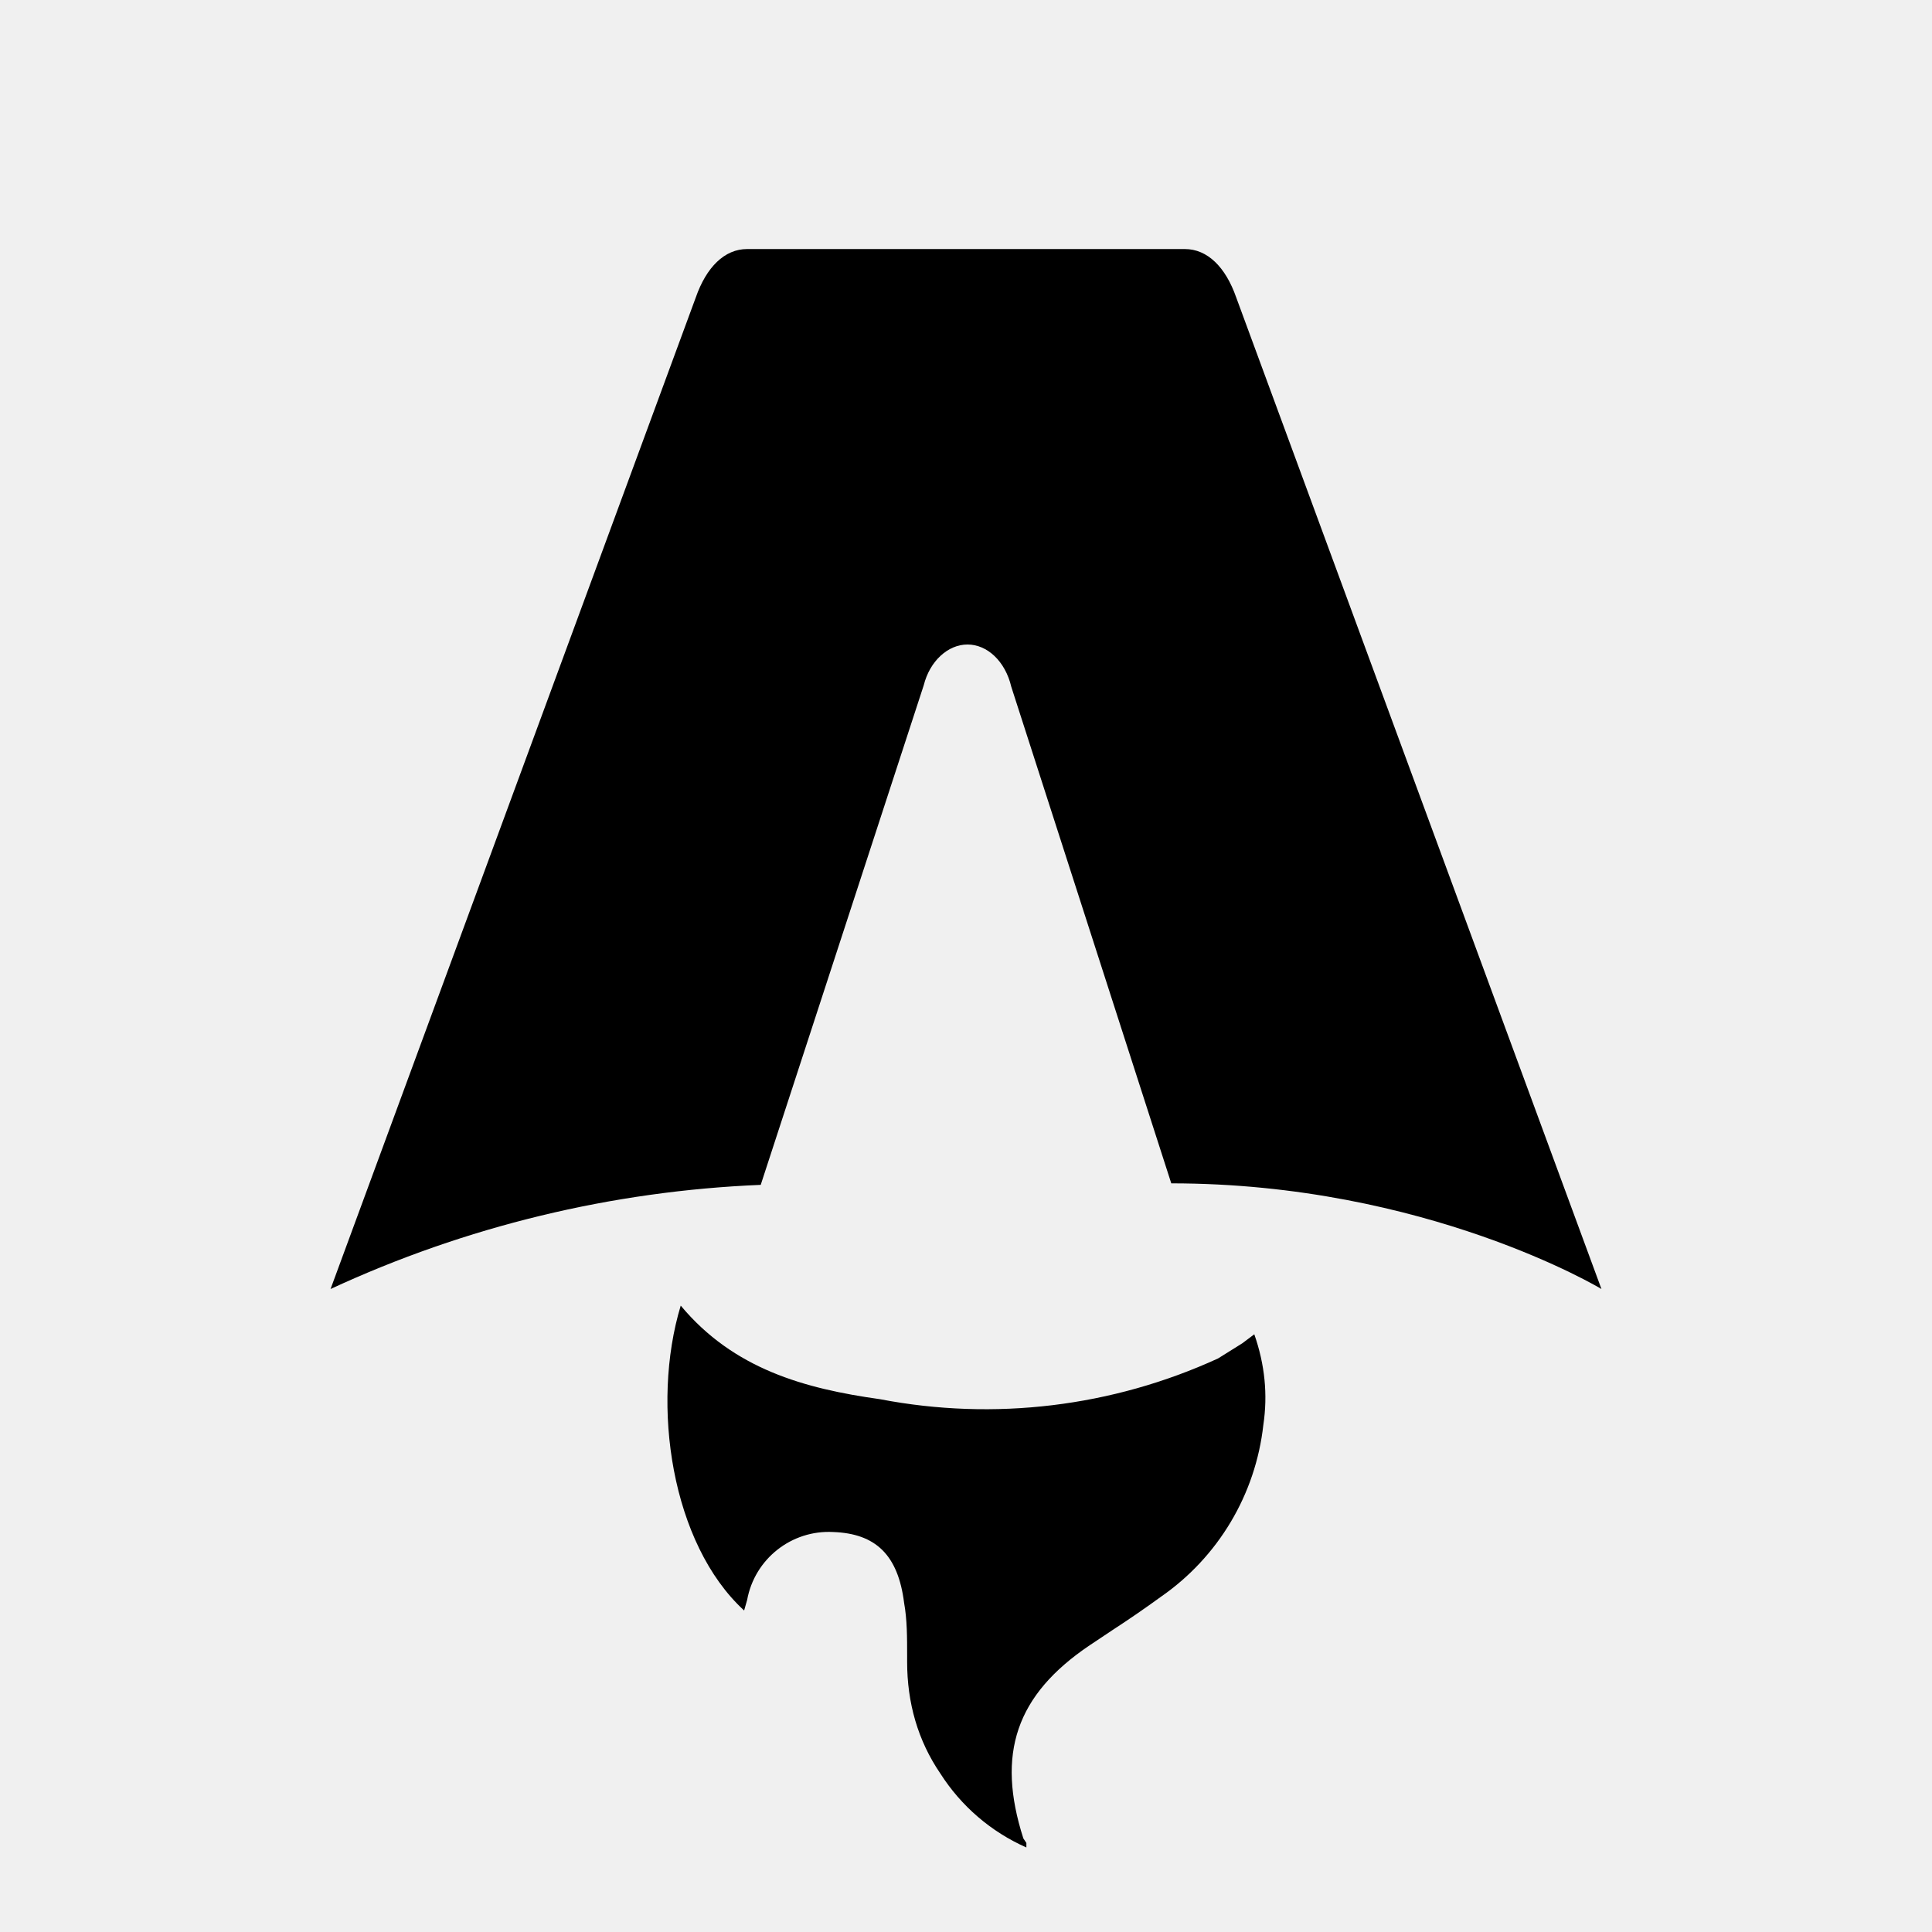
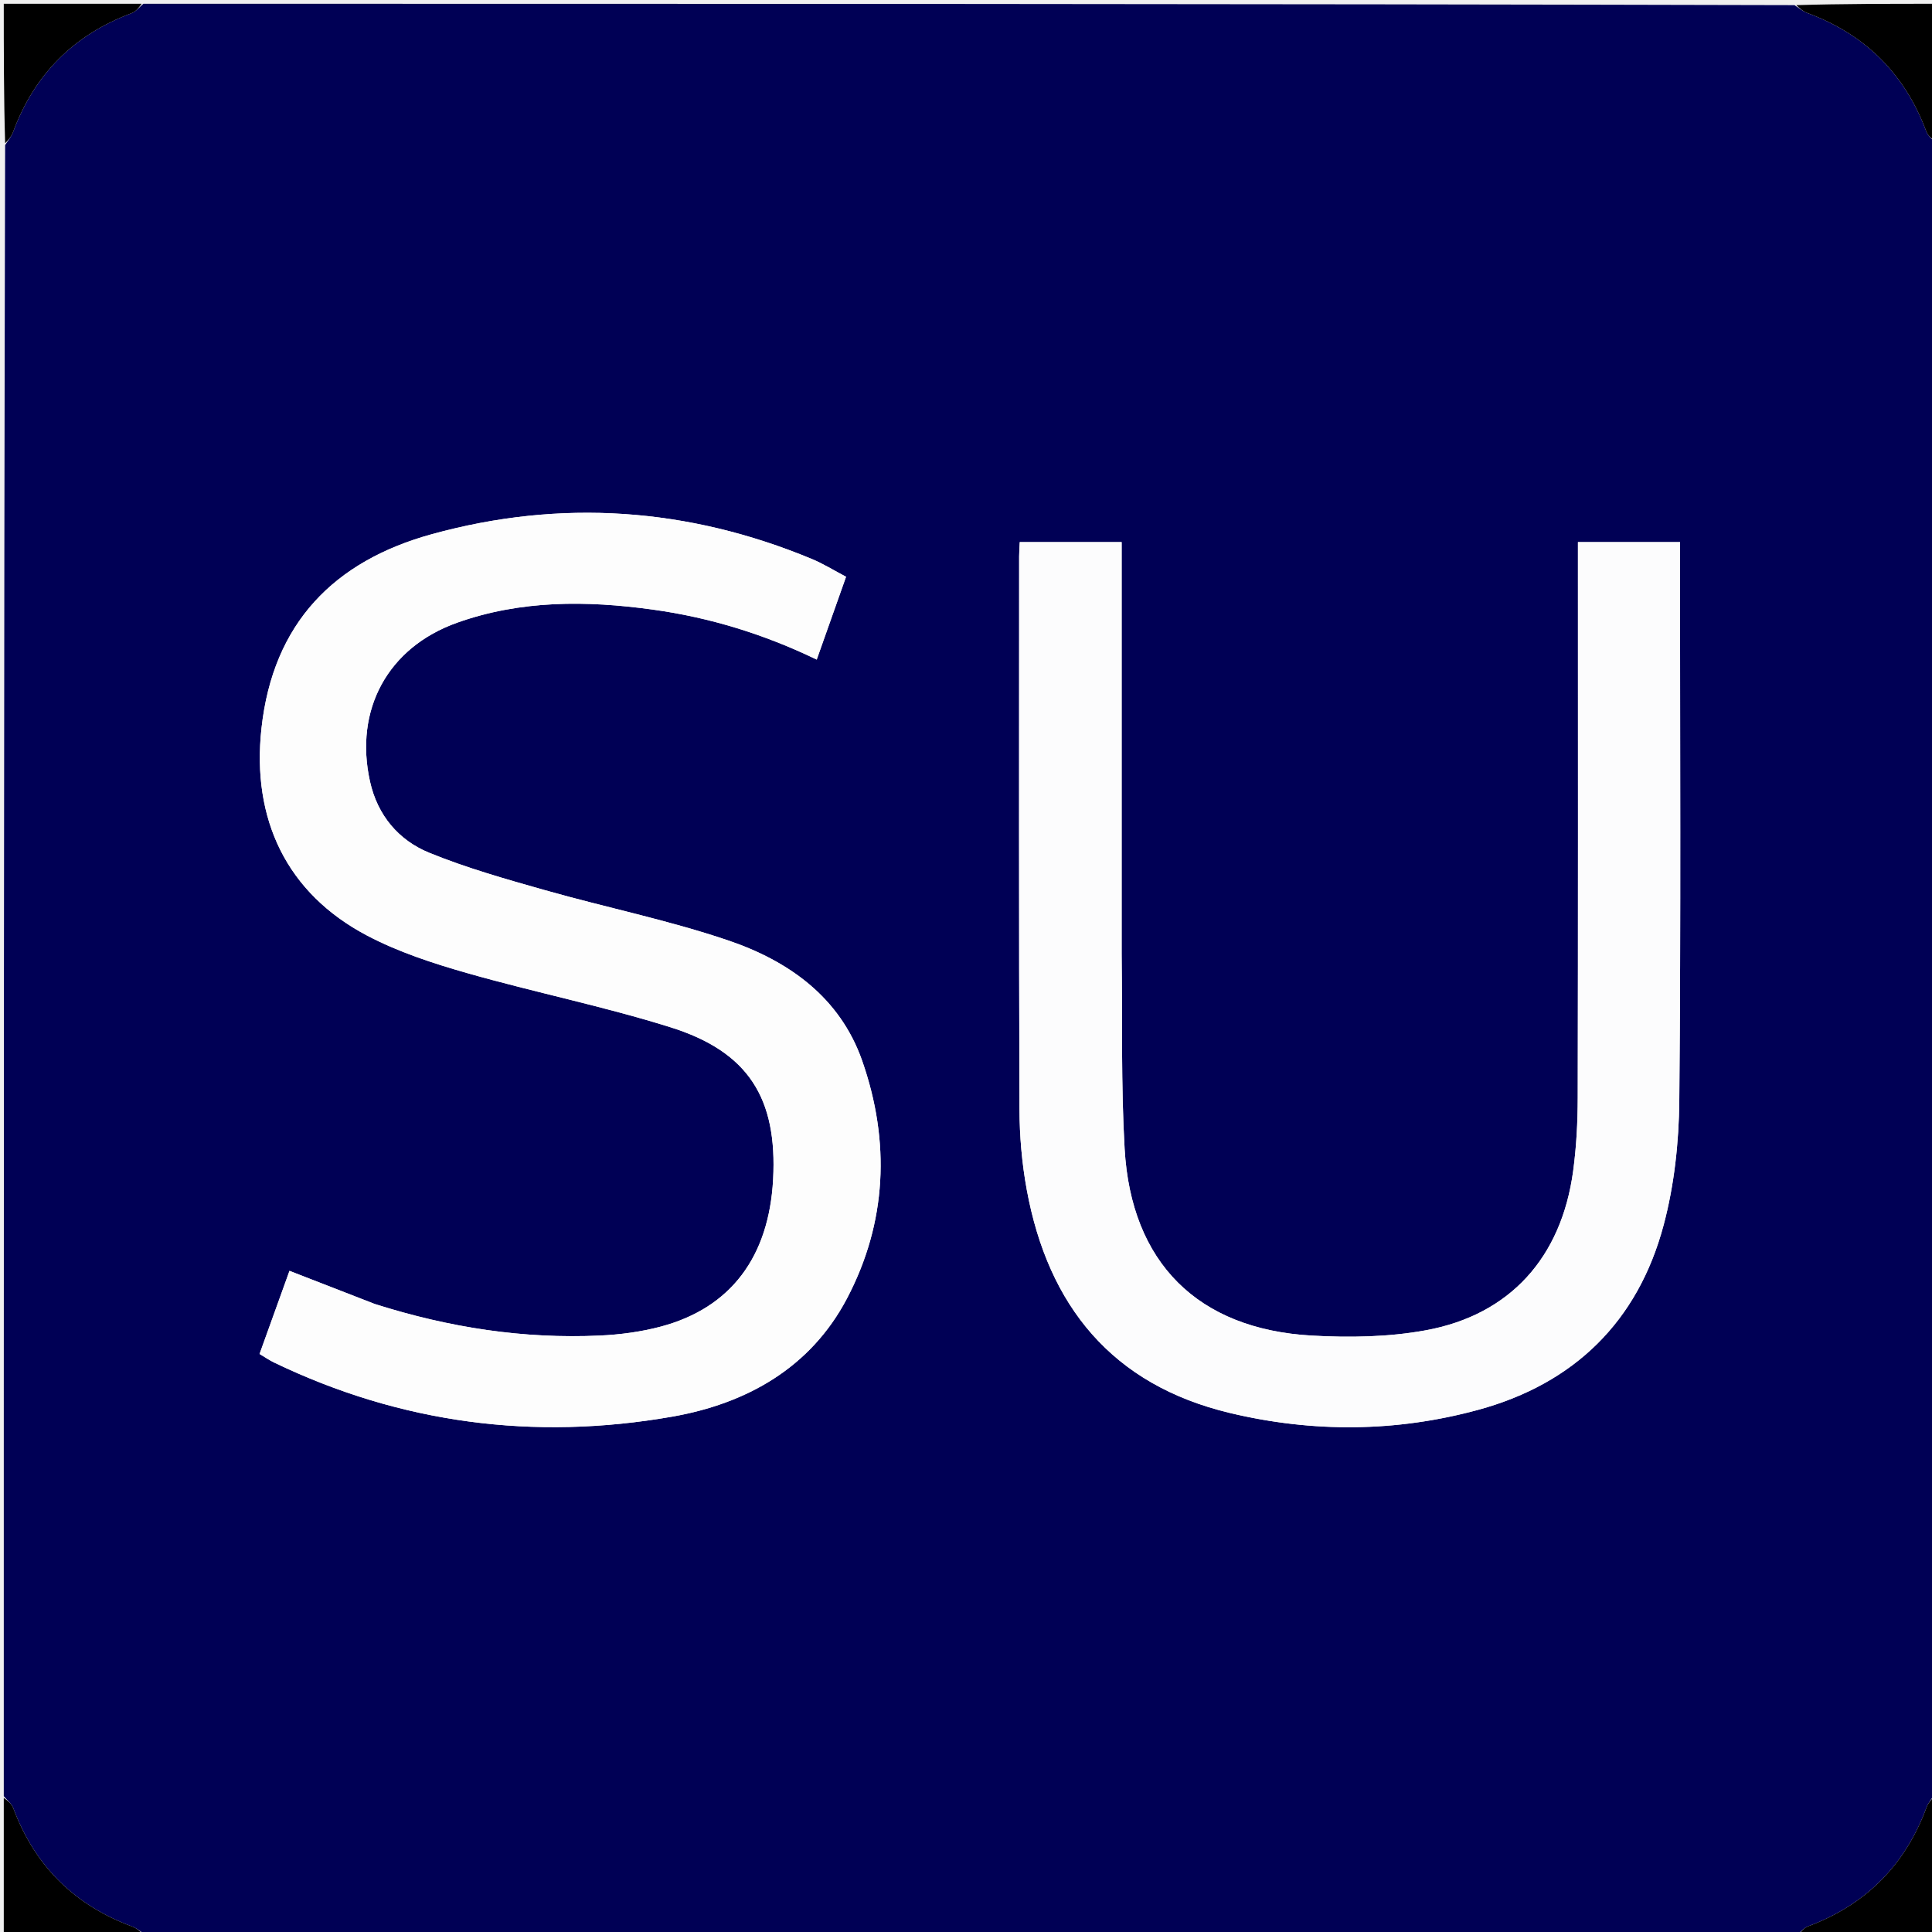
- <svg xmlns="http://www.w3.org/2000/svg" fill="none" viewBox="0 0 128 128">
-   <path d="M50.4 78.5a75.1 75.1 0 0 0-28.5 6.9l24.2-65.7c.7-2 1.9-3.2 3.4-3.2h29c1.5 0 2.7 1.2 3.4 3.2l24.2 65.7s-11.6-7-28.5-7L67 45.5c-.4-1.7-1.6-2.8-2.9-2.8-1.3 0-2.5 1.1-2.9 2.7L50.4 78.5Zm-1.1 28.2Zm-4.2-20.2c-2 6.6-.6 15.8 4.2 20.2a17.5 17.5 0 0 1 .2-.7 5.5 5.5 0 0 1 5.7-4.5c2.8.1 4.3 1.5 4.7 4.7.2 1.1.2 2.3.2 3.5v.4c0 2.7.7 5.2 2.2 7.4a13 13 0 0 0 5.7 4.9v-.3l-.2-.3c-1.8-5.6-.5-9.5 4.4-12.8l1.5-1a73 73 0 0 0 3.2-2.2 16 16 0 0 0 6.8-11.4c.3-2 .1-4-.6-6l-.8.6-1.6 1a37 37 0 0 1-22.4 2.7c-5-.7-9.7-2-13.2-6.2Z" />
-   <style>
-         path { fill: #000; }
-         @media (prefers-color-scheme: dark) {
-             path { fill: #FFF; }
-         }
-     </style>
+ <svg xmlns="http://www.w3.org/2000/svg" version="1.1" id="Layer_1" x="0px" y="0px" width="100%" viewBox="0 0 512 512" enable-background="new 0 0 512 512" xml:space="preserve">
+   <path fill="#000055" opacity="1" stroke="none" d=" M1,476   C1,330.309 1,184.619 1.362,38.437   C2.298,37.003 3.045,36.123 3.42,35.106   C9.068,19.757 19.507,9.226 34.851,3.504   C36.046,3.058 36.957,1.852 38,1   C183.691,1 329.382,1 475.563,1.362   C476.997,2.298 477.877,3.045 478.894,3.42   C494.243,9.068 504.774,19.507 510.496,34.851   C510.942,36.046 512.148,36.957 513,38   C513,183.691 513,329.382 512.638,475.563   C511.702,476.997 510.955,477.877 510.58,478.894   C504.932,494.243 494.493,504.774 479.149,510.496   C477.954,510.942 477.043,512.148 476,513   C330.309,513 184.619,513 38.437,512.638   C37.003,511.702 36.123,510.955 35.106,510.58   C19.757,504.932 9.226,494.493 3.504,479.149   C3.058,477.954 1.852,477.043 1,476  M99.164,345.505   C91.793,342.643 84.422,339.781 76.716,336.788   C74.03,344.245 71.415,351.507 68.782,358.815   C70.321,359.727 71.414,360.49 72.6,361.062   C106.219,377.258 141.592,381.831 178.124,375.43   C197.845,371.974 214.797,362.503 224.476,344.076   C235.052,323.941 235.962,302.522 228.503,281.159   C222.615,264.297 209.008,254.658 192.973,249.219   C177.126,243.843 160.601,240.492 144.469,235.919   C134.119,232.986 123.695,230.051 113.762,225.995   C105.614,222.668 100.052,216.064 98.061,207.132   C93.816,188.092 102.763,171.571 121.142,165.025   C138.034,159.008 155.467,159.131 172.954,161.542   C188.013,163.619 202.423,168.032 216.441,174.797   C219.069,167.377 221.593,160.248 224.215,152.846   C220.982,151.152 218.156,149.384 215.119,148.123   C182.319,134.506 148.581,132.161 114.448,141.562   C88.553,148.694 72.342,165.104 69.29,193.043   C66.67,217.031 75.908,236.685 97.285,247.938   C105.57,252.298 114.719,255.285 123.768,257.869   C141.657,262.977 159.969,266.672 177.702,272.24   C198.363,278.728 206.034,291.059 204.883,312.552   C203.783,333.087 193.68,346.593 175.182,351.543   C169.924,352.95 164.384,353.687 158.938,353.937   C138.786,354.863 119.12,351.856 99.164,345.505  M297.248,252.5   C297.248,216.239 297.248,179.979 297.248,143.657   C287.849,143.657 279.106,143.657 270.246,143.657   C270.18,145.127 270.084,146.277 270.084,147.428   C270.079,196.259 270.006,245.091 270.172,293.921   C270.196,301.049 270.814,308.273 272.102,315.279   C277.764,346.083 294.713,367.007 325.97,374.462   C347.887,379.689 369.974,379.55 391.73,373.624   C417.224,366.681 434.07,350.175 440.872,324.683   C443.709,314.05 444.928,302.707 445.03,291.67   C445.467,244.009 445.217,196.342 445.218,148.678   C445.218,147.055 445.218,145.433 445.218,143.663   C435.985,143.663 427.254,143.663 418.172,143.663   C418.172,145.795 418.172,147.604 418.172,149.413   C418.172,196.577 418.218,243.742 418.119,290.907   C418.105,297.384 417.77,303.912 416.904,310.325   C413.814,333.205 400.205,348.445 377.847,352.541   C367.982,354.348 357.611,354.519 347.556,353.941   C317.411,352.207 299.771,334.636 298.039,304.466   C297.066,287.518 297.466,270.491 297.248,252.5  z" />
+   <path fill="#000000" opacity="1" stroke="none" d=" M37.531,1   C36.957,1.852 36.046,3.058 34.851,3.504   C19.507,9.226 9.068,19.757 3.42,35.106   C3.045,36.123 2.298,37.003 1.362,37.973   C1,25.74 1,13.48 1,1   C13.02,1 25.041,1 37.531,1  z" />
+   <path fill="#000000" opacity="1" stroke="none" d=" M513,37.531   C512.148,36.957 510.942,36.046 510.496,34.851   C504.774,19.507 494.243,9.068 478.894,3.42   C477.877,3.045 476.997,2.298 476.027,1.362   C488.26,1 500.52,1 513,1   C513,13.02 513,25.041 513,37.531  z" />
+   <path fill="#000000" opacity="1" stroke="none" d=" M1,476.469   C1.852,477.043 3.058,477.954 3.504,479.149   C9.226,494.493 19.757,504.932 35.106,510.58   C36.123,510.955 37.003,511.702 37.973,512.638   C25.74,513 13.48,513 1,513   C1,500.98 1,488.959 1,476.469  z" />
+   <path fill="#000000" opacity="1" stroke="none" d=" M476.469,513   C477.043,512.148 477.954,510.942 479.149,510.496   C494.493,504.774 504.932,494.243 510.58,478.894   C510.955,477.877 511.702,476.997 512.638,476.027   C513,488.26 513,500.52 513,513   C500.98,513 488.959,513 476.469,513  z" />
+   <path fill="#FDFDFD" opacity="1" stroke="none" d=" M99.532,345.656   C119.12,351.856 138.786,354.863 158.938,353.937   C164.384,353.687 169.924,352.95 175.182,351.543   C193.68,346.593 203.783,333.087 204.883,312.552   C206.034,291.059 198.363,278.728 177.702,272.24   C159.969,266.672 141.657,262.977 123.768,257.869   C114.719,255.285 105.57,252.298 97.285,247.938   C75.908,236.685 66.67,217.031 69.29,193.043   C72.342,165.104 88.553,148.694 114.448,141.562   C148.581,132.161 182.319,134.506 215.119,148.123   C218.156,149.384 220.982,151.152 224.215,152.846   C221.593,160.248 219.069,167.377 216.441,174.797   C202.423,168.032 188.013,163.619 172.954,161.542   C155.467,159.131 138.034,159.008 121.142,165.025   C102.763,171.571 93.816,188.092 98.061,207.132   C100.052,216.064 105.614,222.668 113.762,225.995   C123.695,230.051 134.119,232.986 144.469,235.919   C160.601,240.492 177.126,243.843 192.973,249.219   C209.008,254.658 222.615,264.297 228.503,281.159   C235.962,302.522 235.052,323.941 224.476,344.076   C214.797,362.503 197.845,371.974 178.124,375.43   C141.592,381.831 106.219,377.258 72.6,361.062   C71.414,360.49 70.321,359.727 68.782,358.815   C71.415,351.507 74.03,344.245 76.716,336.788   C84.422,339.781 91.793,342.643 99.532,345.656  z" />
+   <path fill="#FCFCFD" opacity="1" stroke="none" d=" M297.248,253   C297.466,270.491 297.066,287.518 298.039,304.466   C299.771,334.636 317.411,352.207 347.556,353.941   C357.611,354.519 367.982,354.348 377.847,352.541   C400.205,348.445 413.814,333.205 416.904,310.325   C417.77,303.912 418.105,297.384 418.119,290.907   C418.218,243.742 418.172,196.577 418.172,149.413   C418.172,147.604 418.172,145.795 418.172,143.663   C427.254,143.663 435.985,143.663 445.218,143.663   C445.218,145.433 445.218,147.055 445.218,148.678   C445.217,196.342 445.467,244.009 445.03,291.67   C444.928,302.707 443.709,314.05 440.872,324.683   C434.07,350.175 417.224,366.681 391.73,373.624   C369.974,379.55 347.887,379.689 325.97,374.462   C294.713,367.007 277.764,346.083 272.102,315.279   C270.814,308.273 270.196,301.049 270.172,293.921   C270.006,245.091 270.079,196.259 270.084,147.428   C270.084,146.277 270.18,145.127 270.246,143.657   C279.106,143.657 287.849,143.657 297.248,143.657   C297.248,179.979 297.248,216.239 297.248,253  z" />
</svg>
